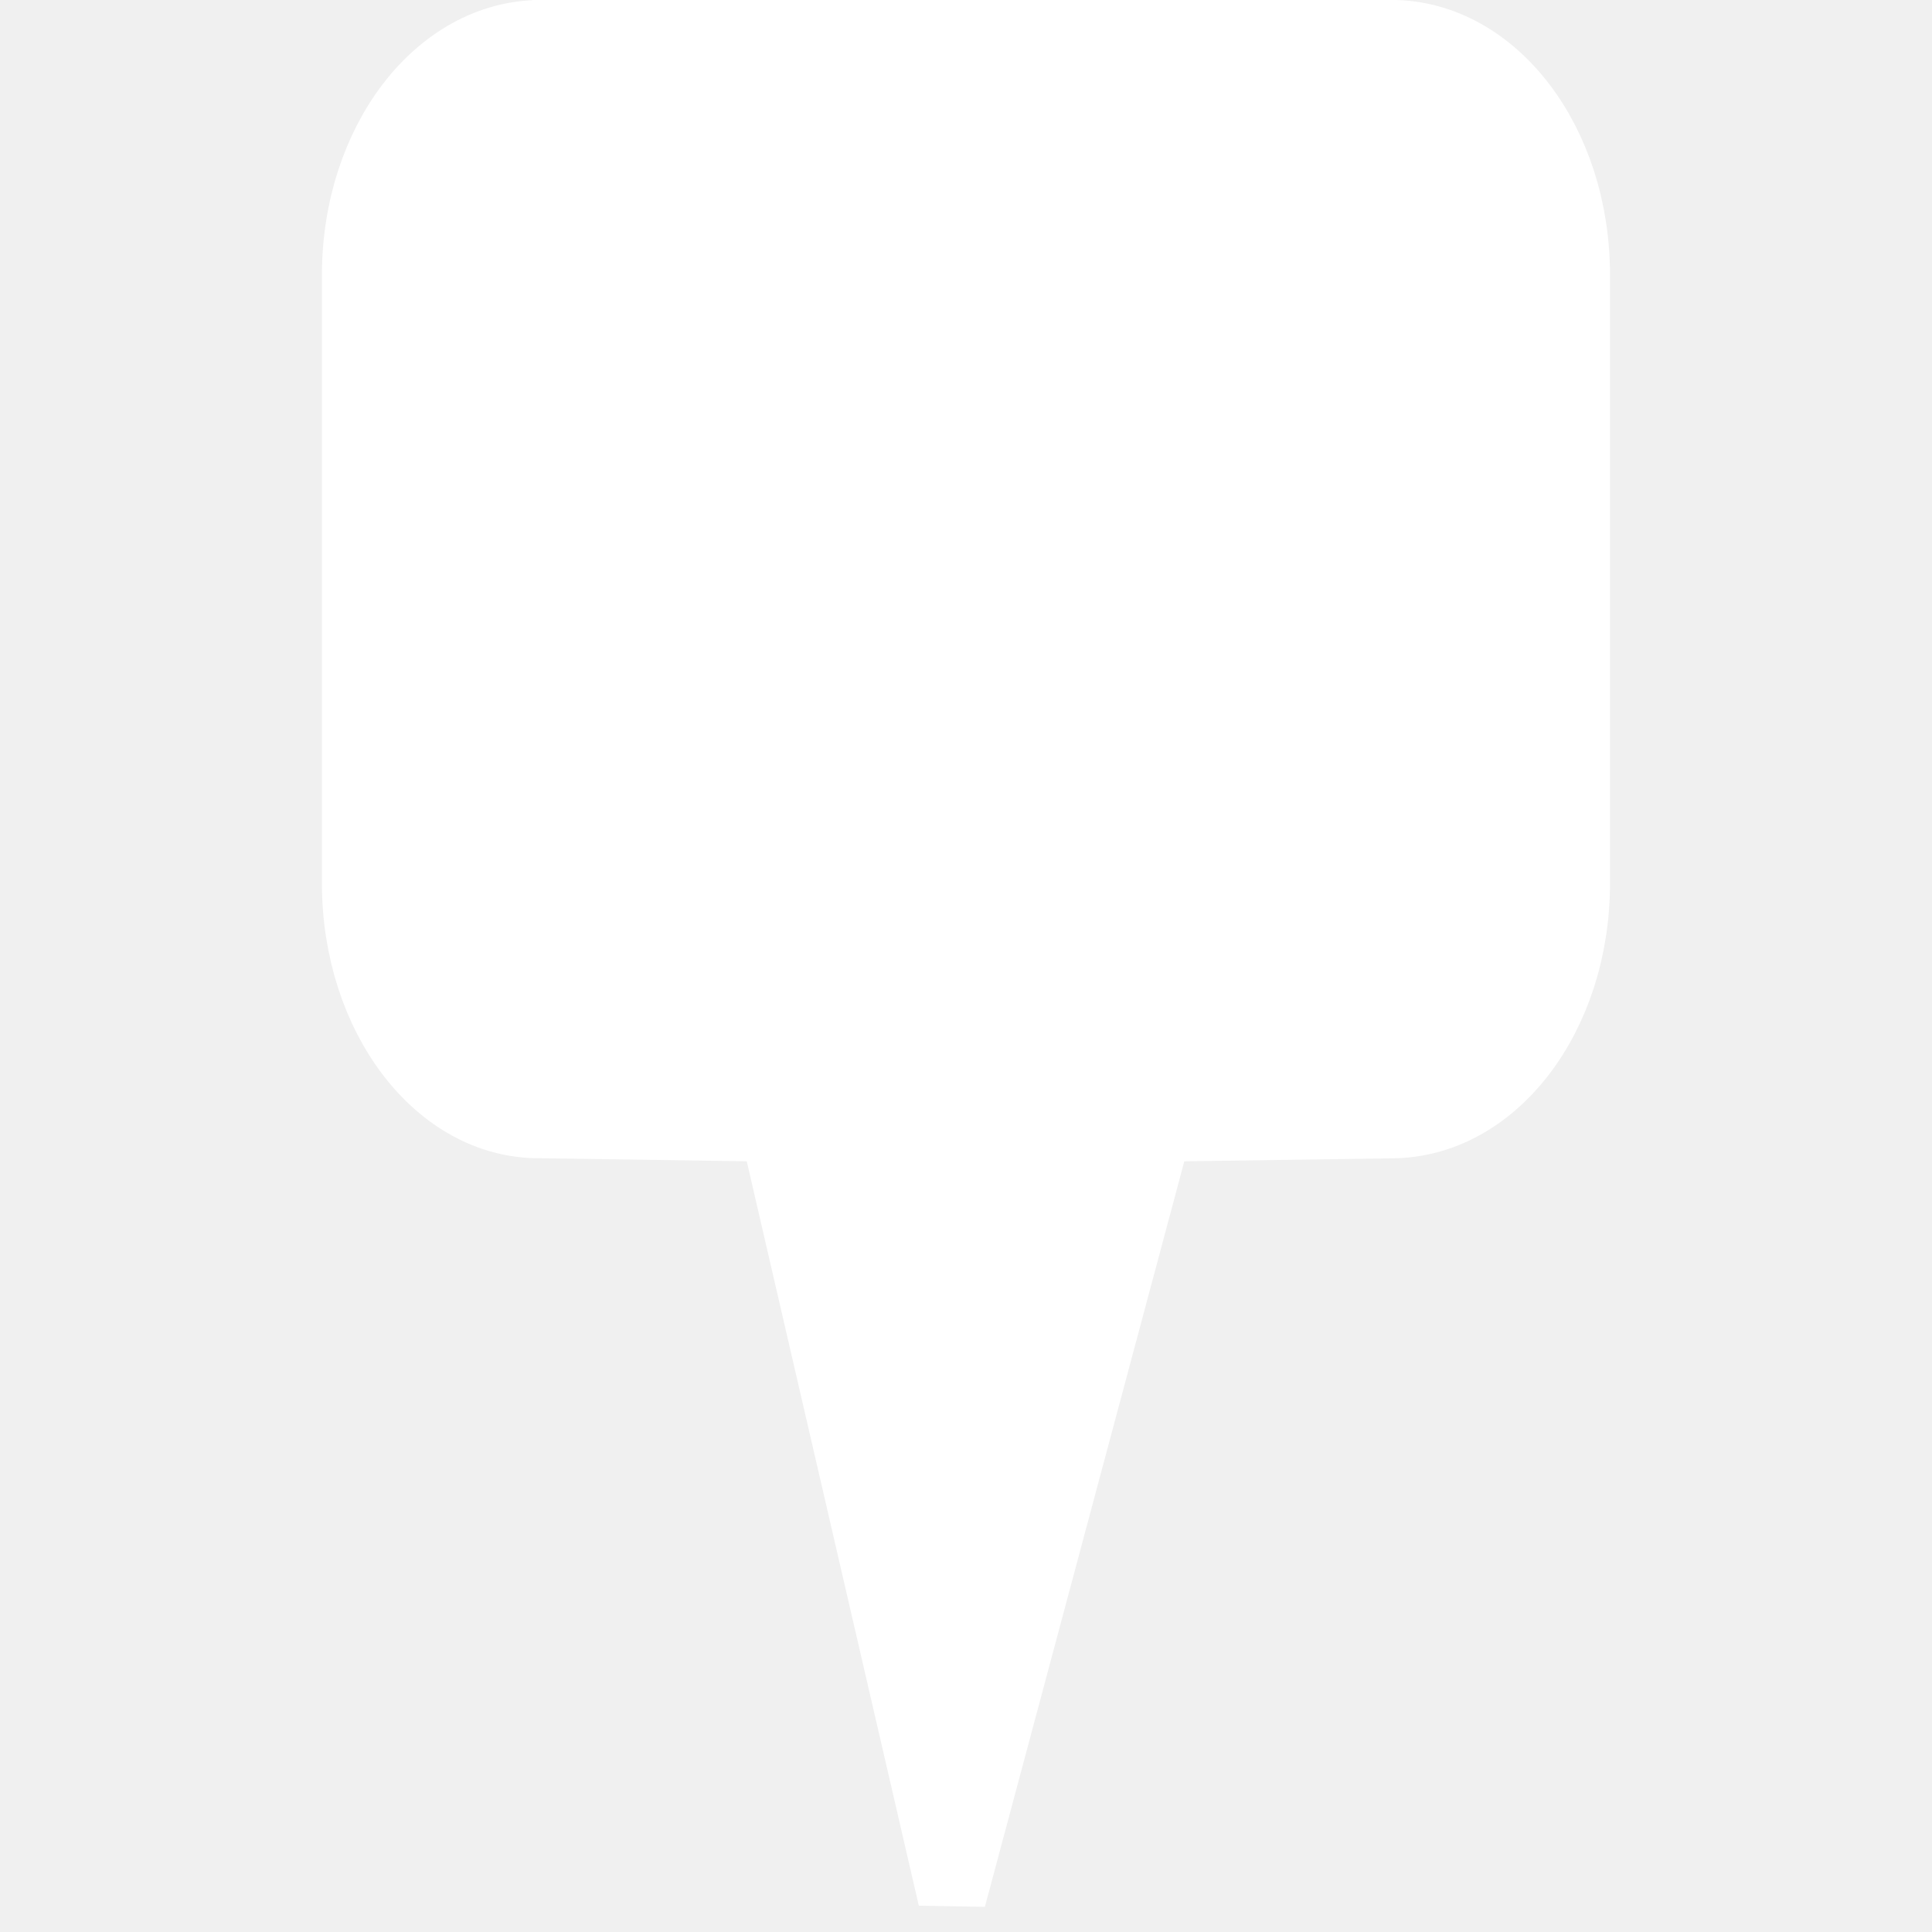
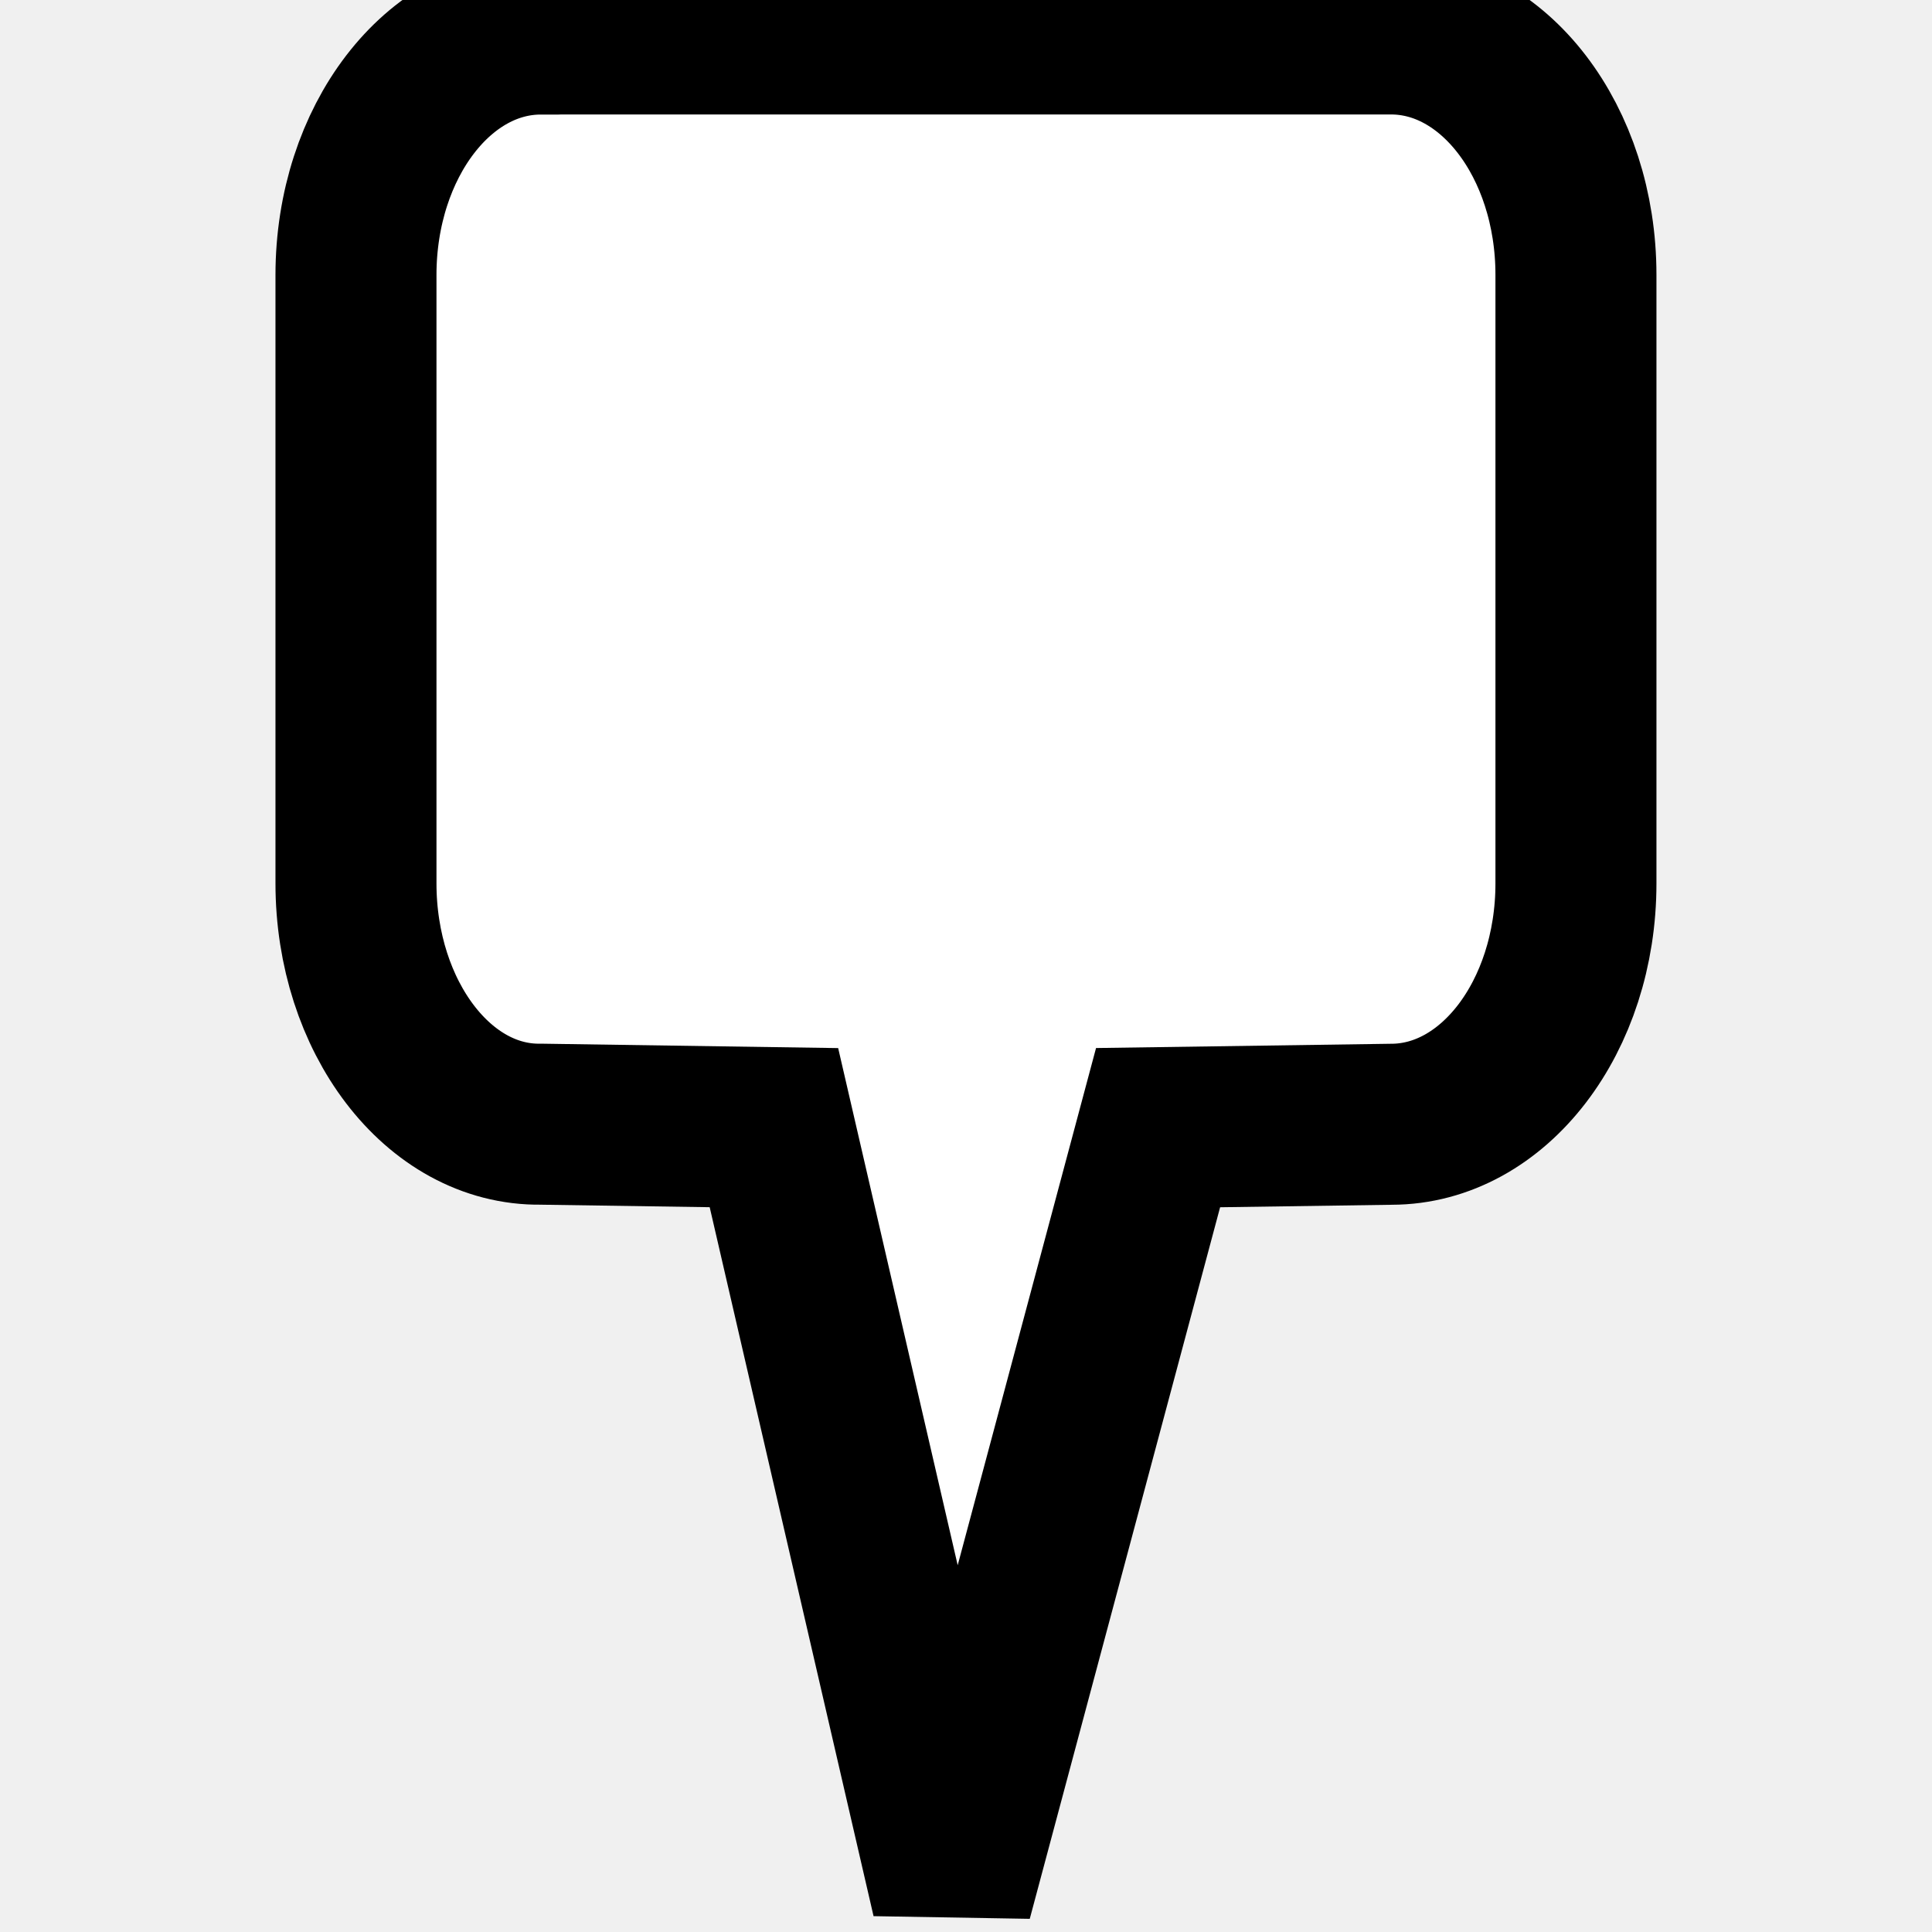
<svg xmlns="http://www.w3.org/2000/svg" viewBox="0 0 24 24" width="24" height="24">
-   <path d="M6.72.422h10.56c1.273 0 2.297 1.336 2.297 2.993v7.558c0 1.657-1.024 2.993-2.295 2.993l-2.896.042-2.56 9.57-2.212-9.57-2.895-.043c-1.273.018-2.297-1.336-2.297-2.993V3.416C4.423 1.76 5.447.423 6.718.423z" fill="#fff" stroke="#fff" stroke-width=".846" />
+   <path d="M6.72.422h10.56c1.273 0 2.297 1.336 2.297 2.993v7.558c0 1.657-1.024 2.993-2.295 2.993l-2.896.042-2.56 9.57-2.212-9.57-2.895-.043c-1.273.018-2.297-1.336-2.297-2.993V3.416C4.423 1.76 5.447.423 6.718.423z" fill="#fff" stroke="#000" stroke-width="2" />
</svg>
